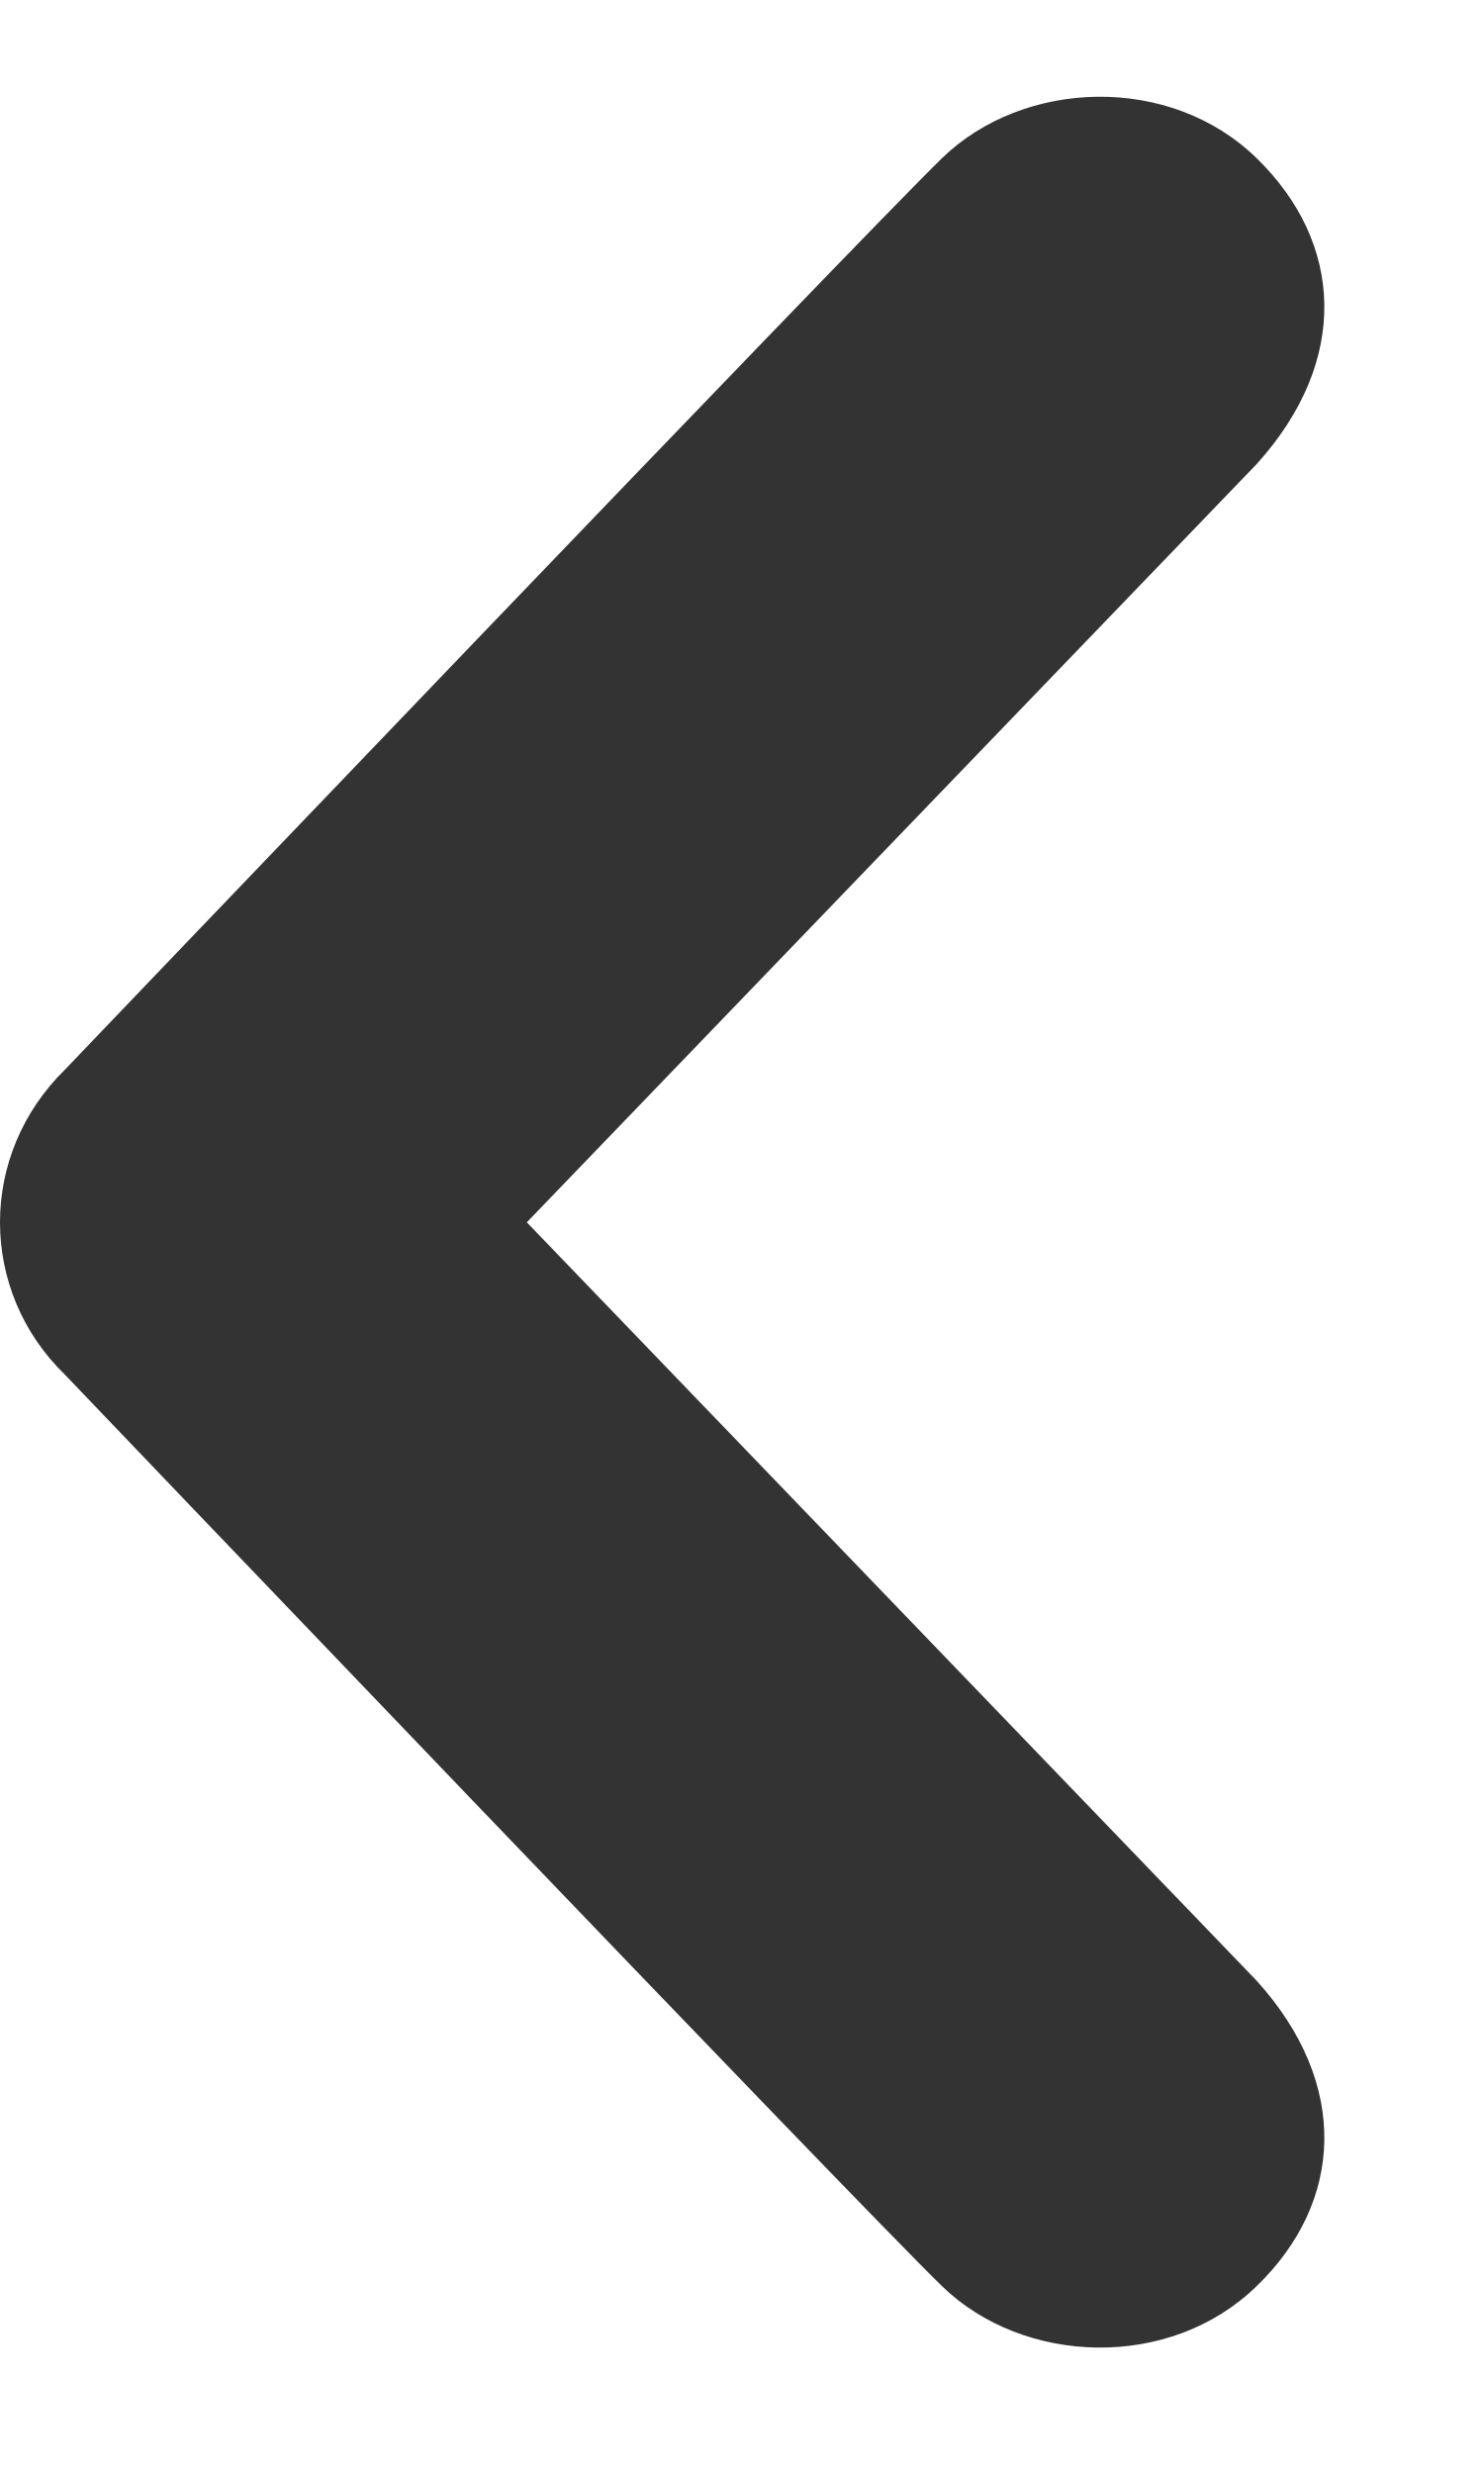
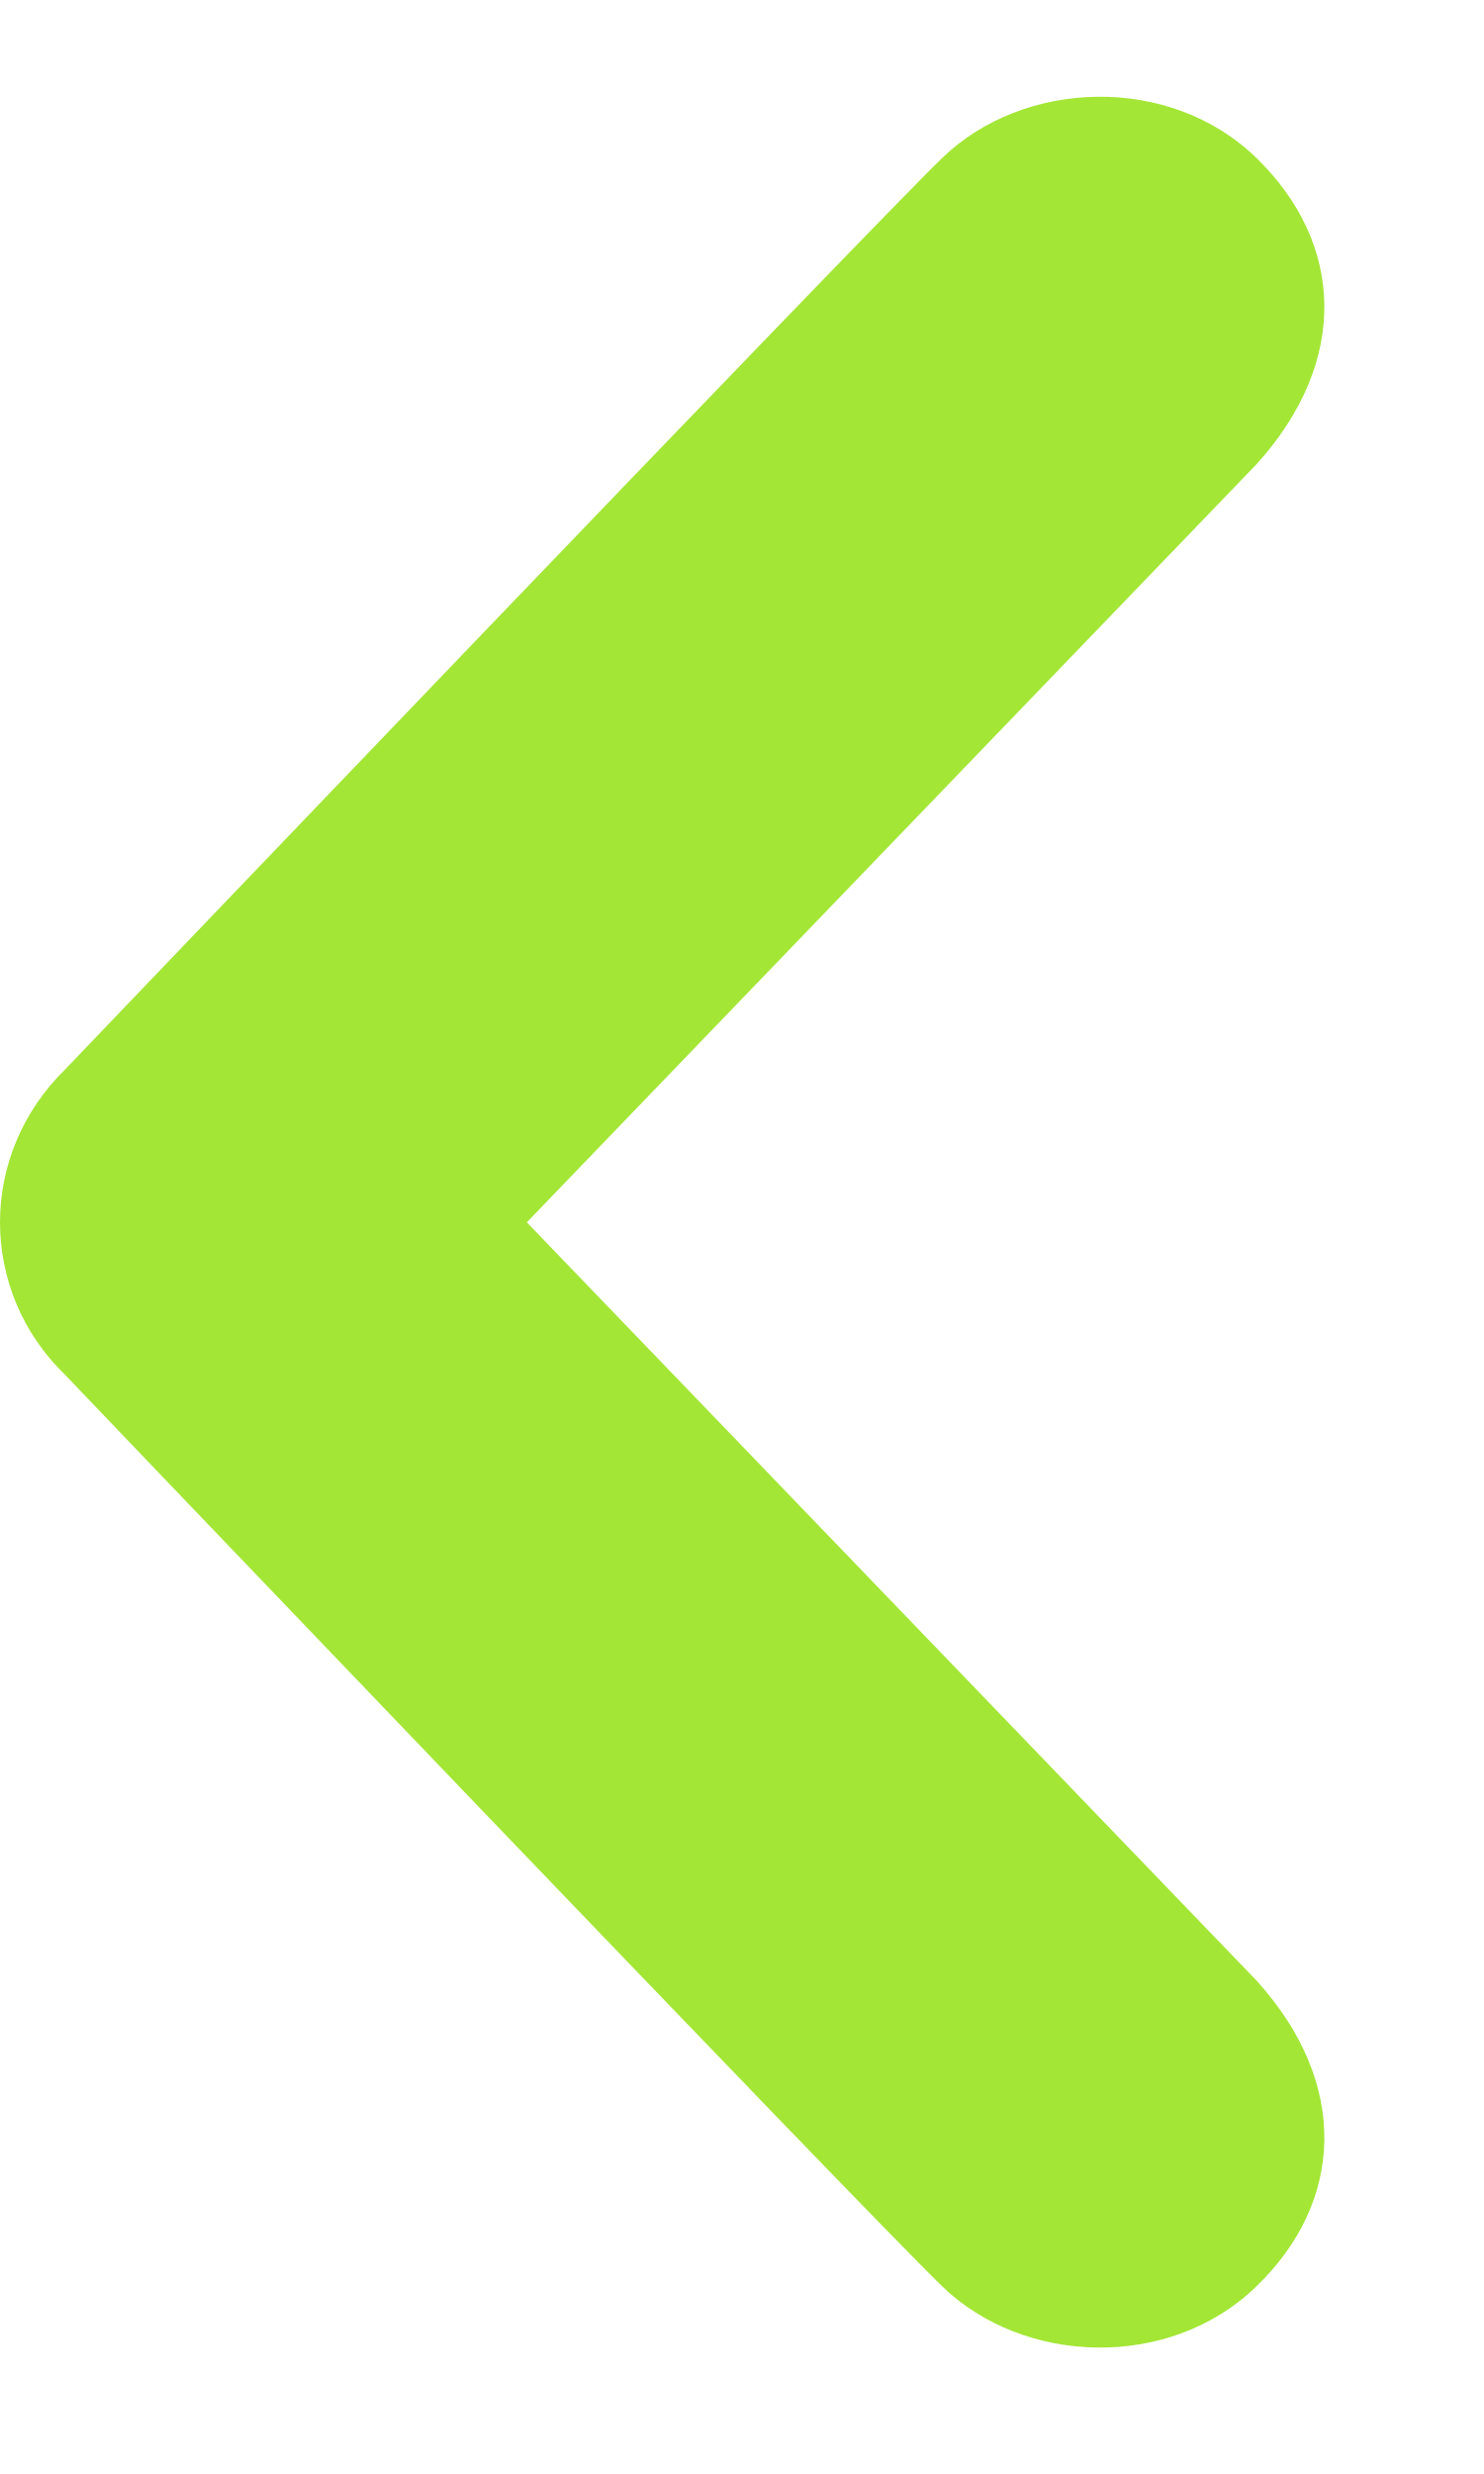
<svg xmlns="http://www.w3.org/2000/svg" width="9" height="15" viewBox="0 0 9 15" fill="none">
-   <path d="M7.621 0.959C8.148 1.472 8.189 2.186 7.621 2.814L3.195 7.411L7.621 12.009C8.189 12.636 8.148 13.352 7.621 13.861C7.095 14.374 6.207 14.341 5.713 13.861C5.219 13.383 0.396 8.337 0.396 8.337C0.132 8.082 0 7.747 0 7.411C0 7.076 0.132 6.741 0.396 6.483C0.396 6.483 5.219 1.439 5.713 0.959C6.207 0.479 7.095 0.446 7.621 0.959Z" fill="#333333" />
+   <path d="M7.621 0.959C8.148 1.472 8.189 2.186 7.621 2.814L3.195 7.411L7.621 12.009C8.189 12.636 8.148 13.352 7.621 13.861C7.095 14.374 6.207 14.341 5.713 13.861C5.219 13.383 0.396 8.337 0.396 8.337C0.132 8.082 0 7.747 0 7.411C0 7.076 0.132 6.741 0.396 6.483C0.396 6.483 5.219 1.439 5.713 0.959C6.207 0.479 7.095 0.446 7.621 0.959Z" fill="rgb(163 230 53)" />
</svg>
